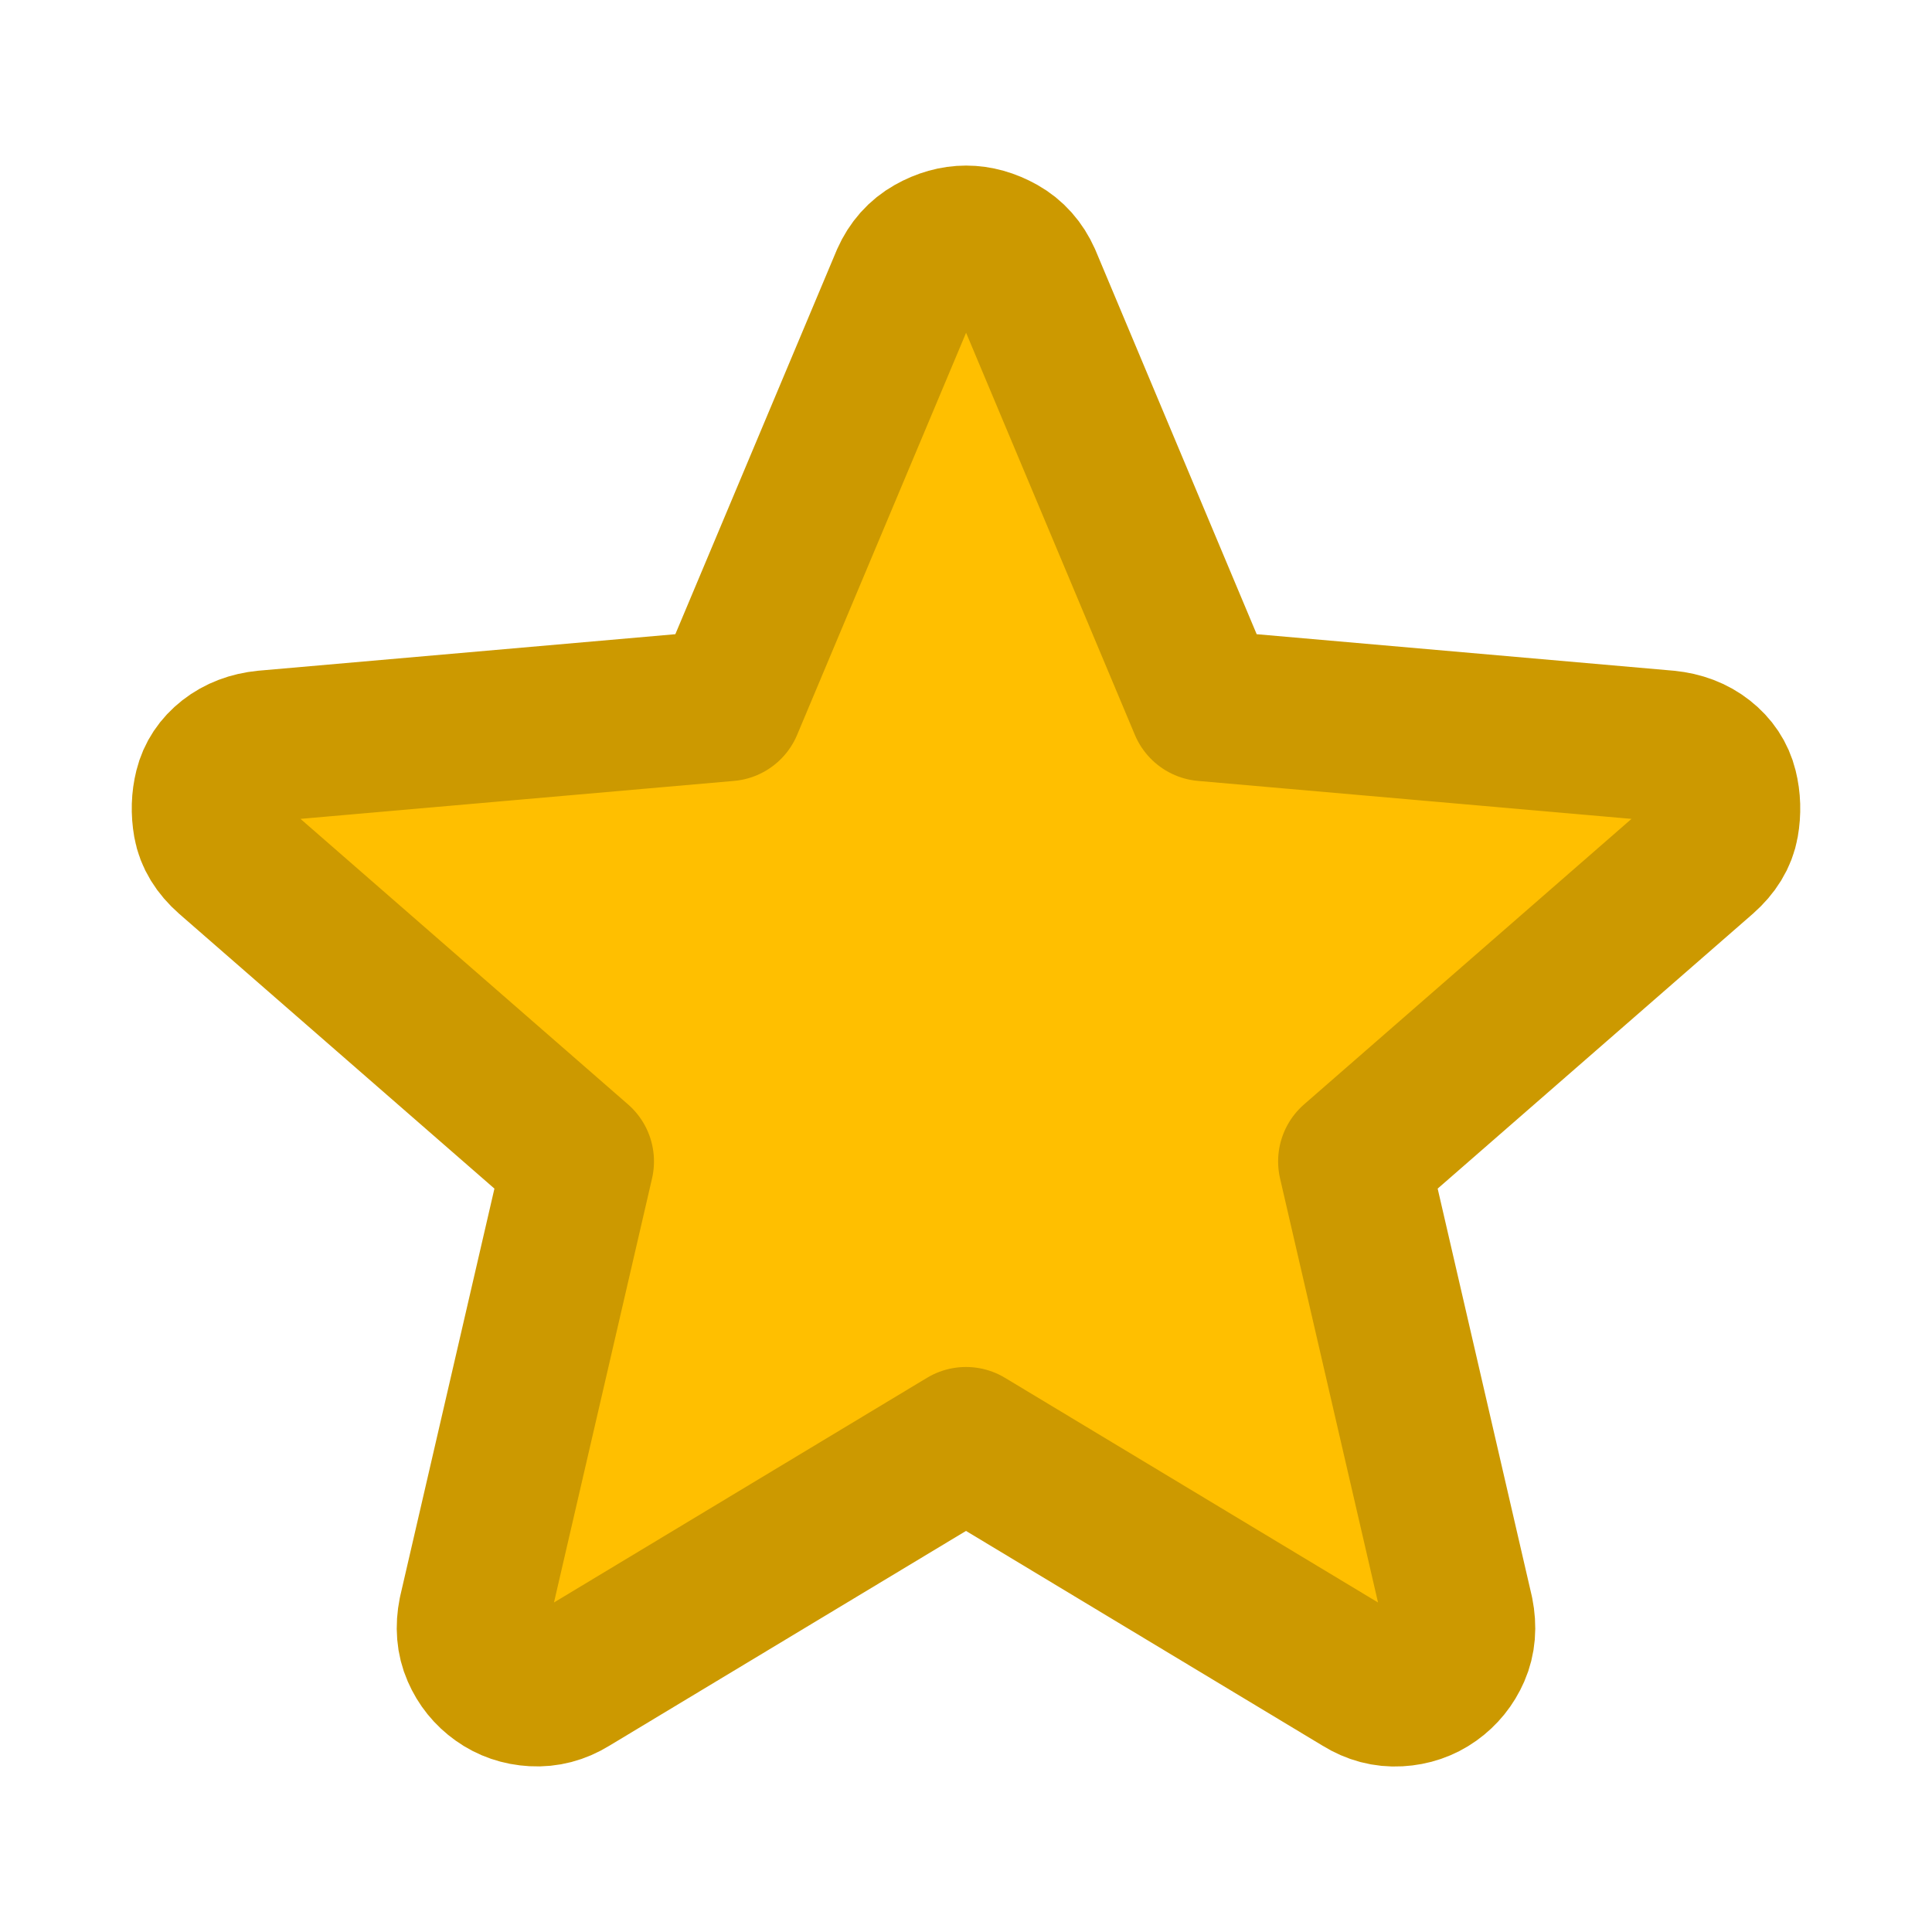
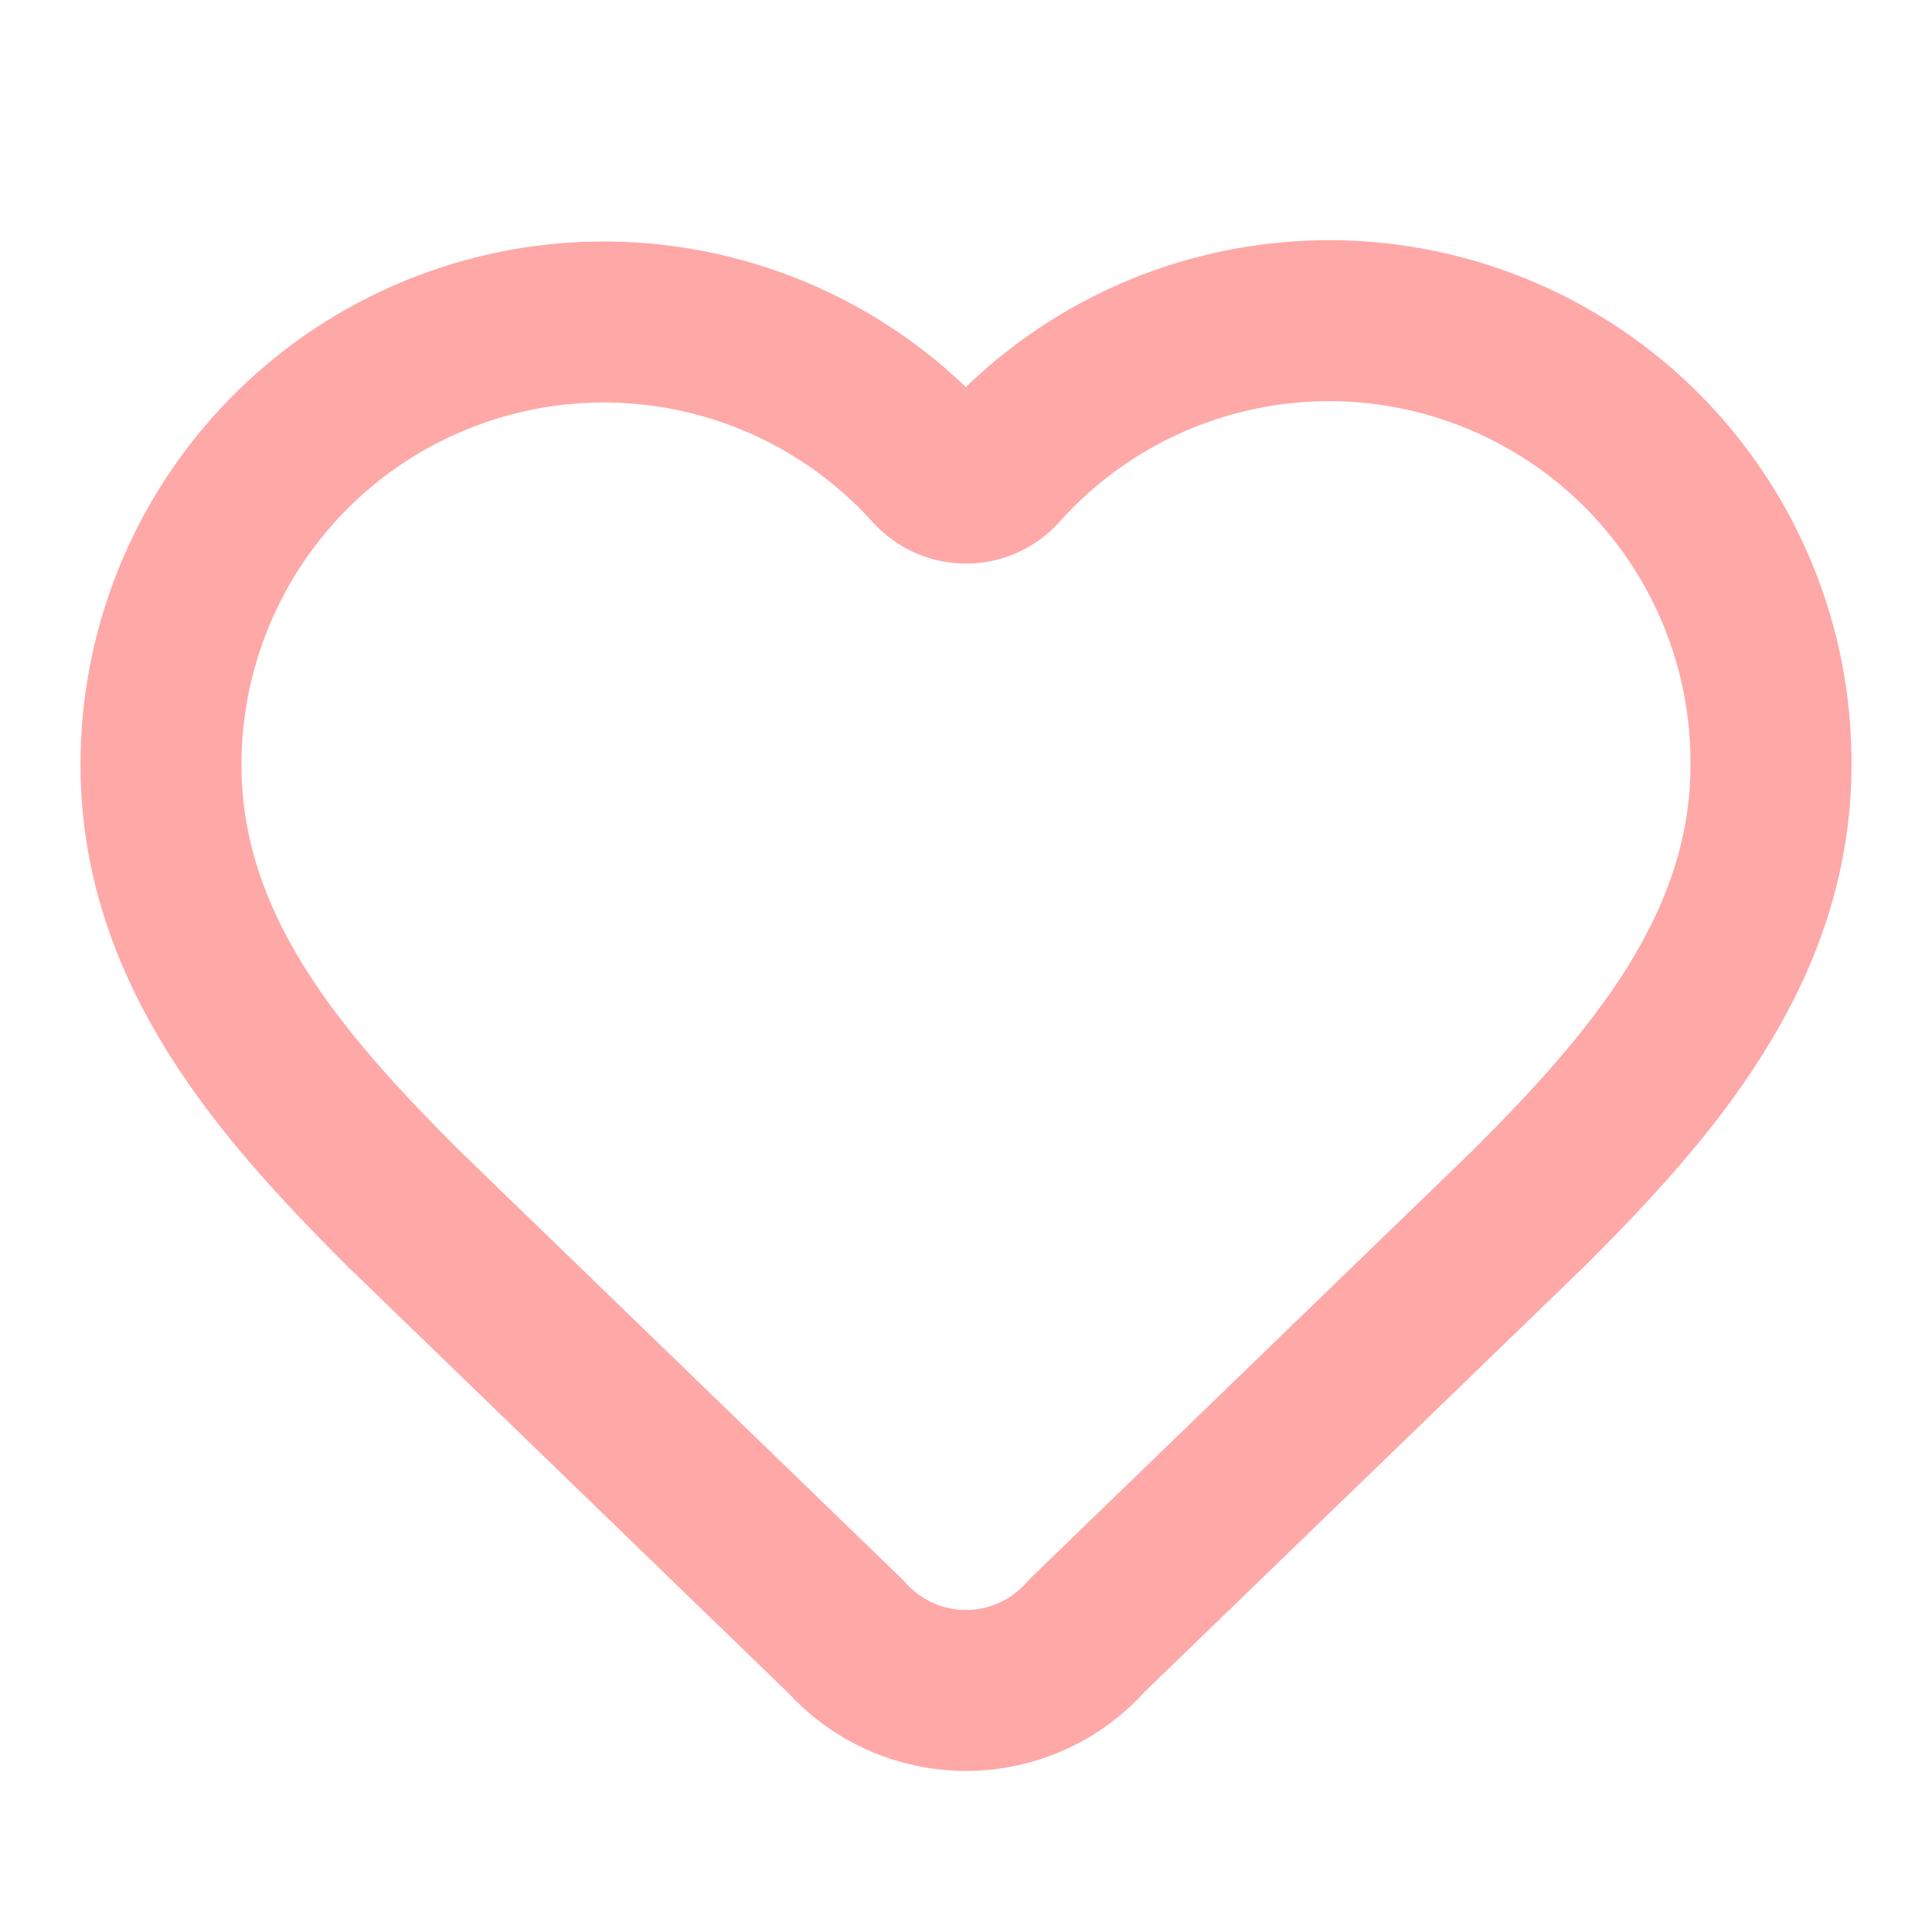
- <svg xmlns="http://www.w3.org/2000/svg" width="20px" height="20px" viewBox="0 0 20 20" version="1.1" id="svg2" xml:space="preserve">
-   <defs id="defs2" />
-   <path d="m 10,14.934 -4.101,2.47 Q 5.722,17.513 5.524,17.502 5.325,17.491 5.171,17.381 5.016,17.271 4.939,17.094 4.862,16.918 4.906,16.698 L 5.987,12.023 2.37,8.87 Q 2.194,8.715 2.161,8.528 2.128,8.34 2.172,8.164 2.216,7.987 2.37,7.866 2.525,7.745 2.745,7.723 L 7.53,7.304 9.383,2.894 q 0.088,-0.198 0.265,-0.298 0.176,-0.099 0.353,-0.099 0.176,0 0.353,0.099 0.176,0.099 0.265,0.298 L 12.47,7.304 17.255,7.723 q 0.221,0.022 0.375,0.143 0.154,0.121 0.198,0.298 0.044,0.176 0.011,0.364 -0.033,0.187 -0.209,0.342 l -3.616,3.153 1.08,4.675 q 0.044,0.221 -0.033,0.397 -0.077,0.176 -0.232,0.287 -0.154,0.11 -0.353,0.121 -0.198,0.011 -0.375,-0.099 z" id="path1-3" style="fill:#ffbf00;fill-opacity:1;stroke:#cc9900;stroke-width:1.566;stroke-linejoin:round;stroke-dasharray:none;stroke-opacity:1" />
+ <svg xmlns="http://www.w3.org/2000/svg" width="24" height="24" viewBox="0 0 24 24" fill="none" stroke="#ffa8a8" stroke-width="2" stroke-linecap="round" stroke-linejoin="round" class="lucide lucide-heart preview-icon">
+   <path d="M2 9.5a5.5 5.5 0 0 1 9.591-3.676.56.56 0 0 0 .818 0A5.49 5.49 0 0 1 22 9.5c0 2.29-1.5 4-3 5.5l-5.492 5.313a2 2 0 0 1-3 .019L5 15c-1.5-1.5-3-3.2-3-5.5" />
</svg>
